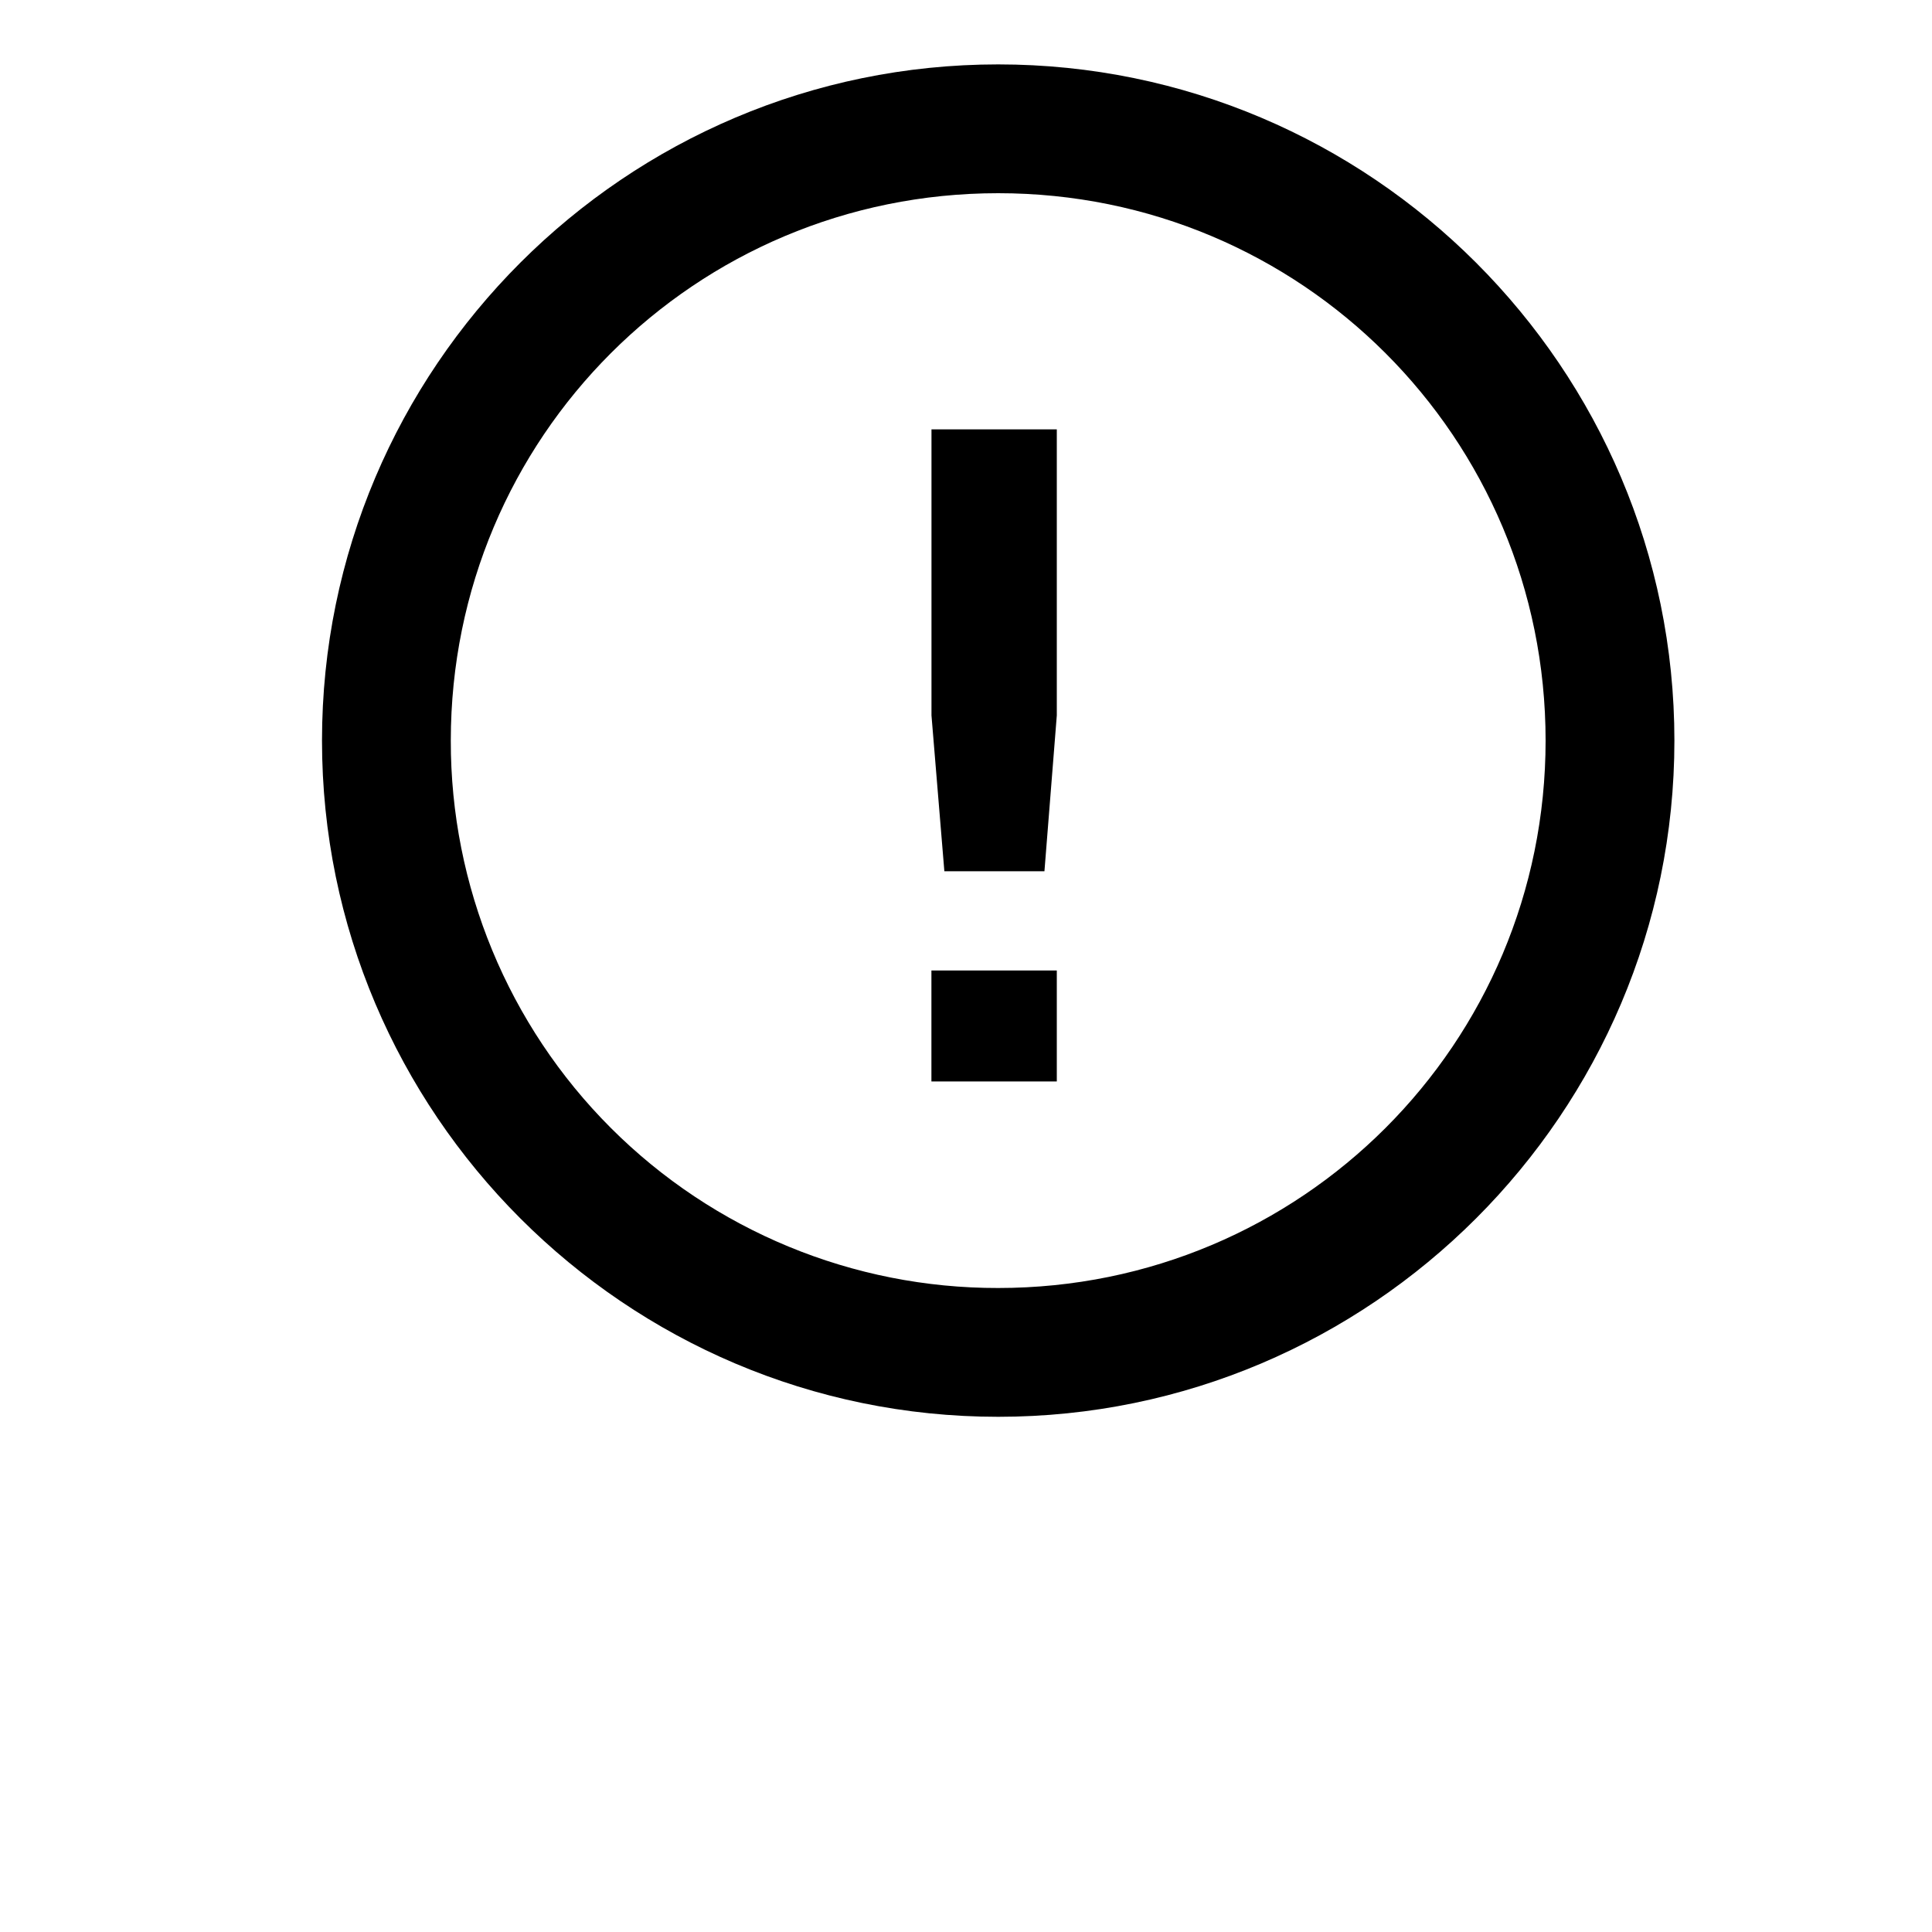
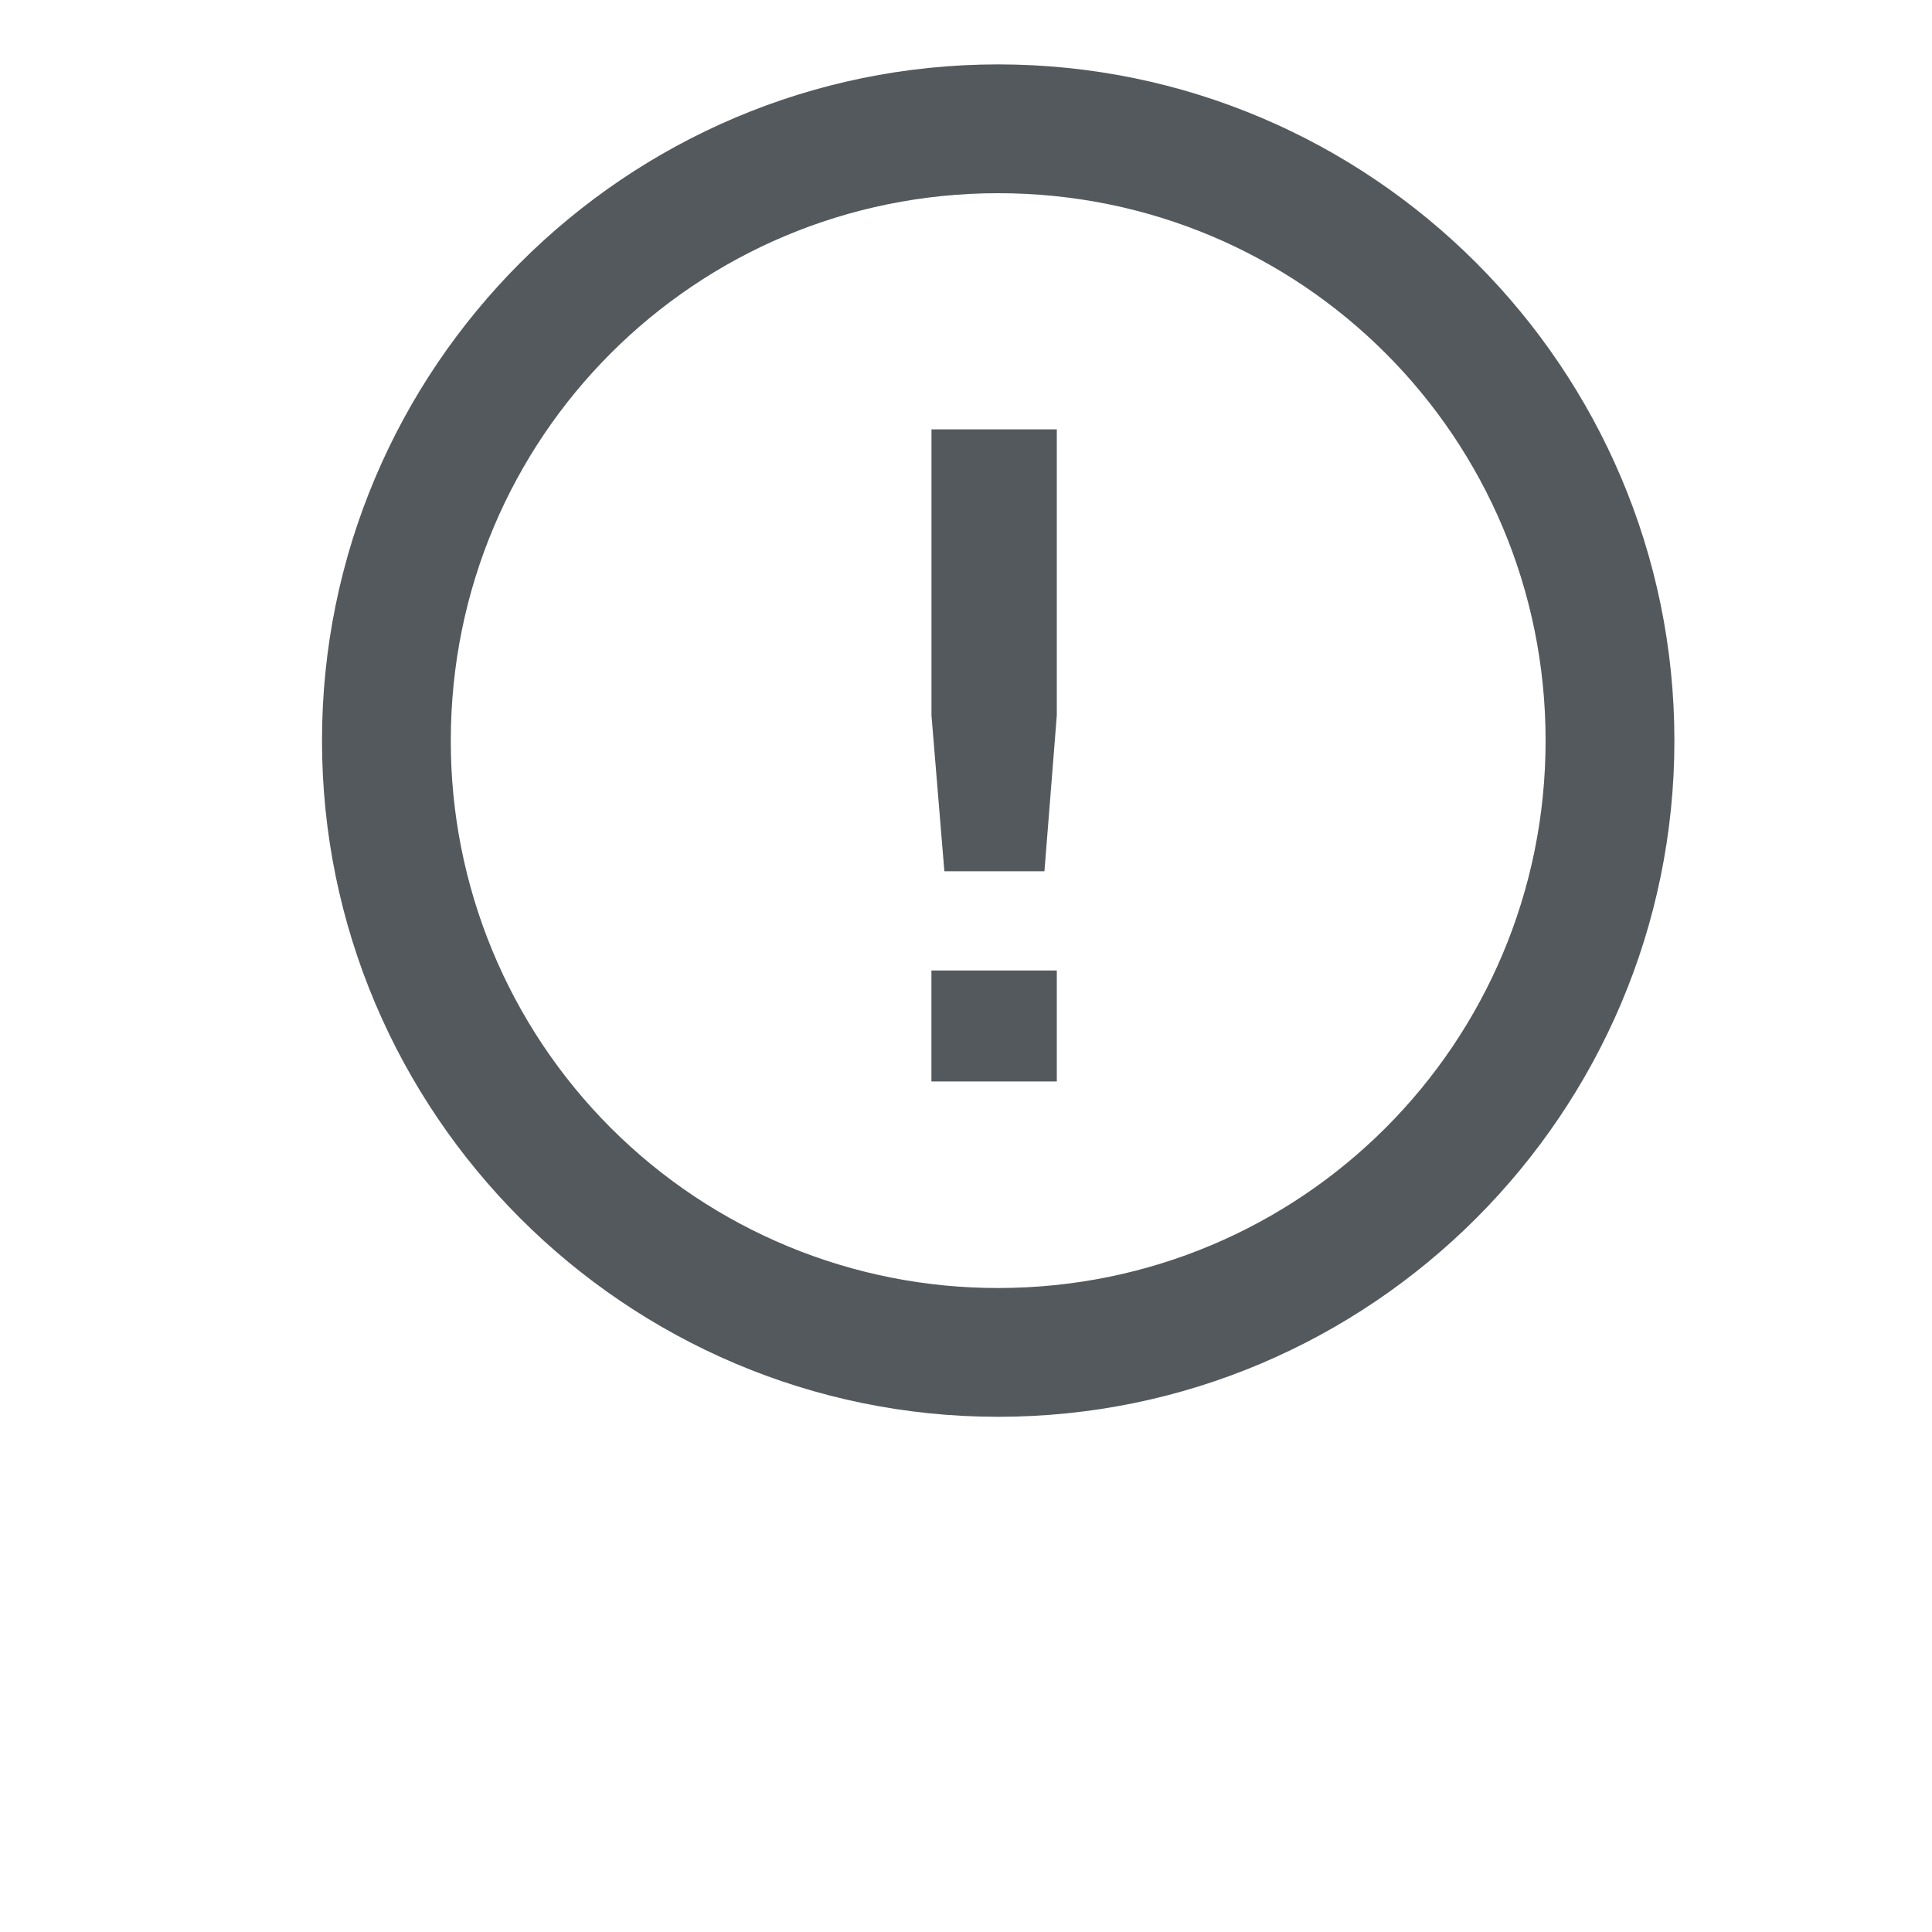
<svg xmlns="http://www.w3.org/2000/svg" width="30" height="30" viewBox="0 0 30 30">
-   <path d="M15.5 1C9.713 1 5 5.71 5 11.5 5 17.285 9.713 22 15.5 22S26 17.285 26 11.5C26 5.71 21.287 1 15.5 1zm0 2c4.706 0 8.5 3.793 8.5 8.5 0 4.705-3.794 8.5-8.5 8.5A8.485 8.485 0 0 1 7 11.5C7 6.792 10.794 3 15.5 3z" />
-   <path d="M14.463 15.07h1.947v1.723h-1.947V15.07zm0-8.403h1.947v4.442l-.192 2.42h-1.554l-.2-2.42V6.666z" />
+   <g fill="#54595d">
+     <path fill="#54595d" d="M15.5 1C9.713 1 5 5.71 5 11.5 5 17.285 9.713 22 15.5 22S26 17.285 26 11.5C26 5.71 21.287 1 15.5 1zm0 2c4.706 0 8.5 3.793 8.5 8.5 0 4.705-3.794 8.5-8.5 8.5A8.485 8.485 0 0 1 7 11.5C7 6.792 10.794 3 15.5 3z" />
+     <path fill="#54595d" d="M14.463 15.07h1.947v1.723h-1.947V15.07zm0-8.403h1.947v4.442l-.192 2.42h-1.554l-.2-2.42V6.666z" />
+   </g>
</svg>
